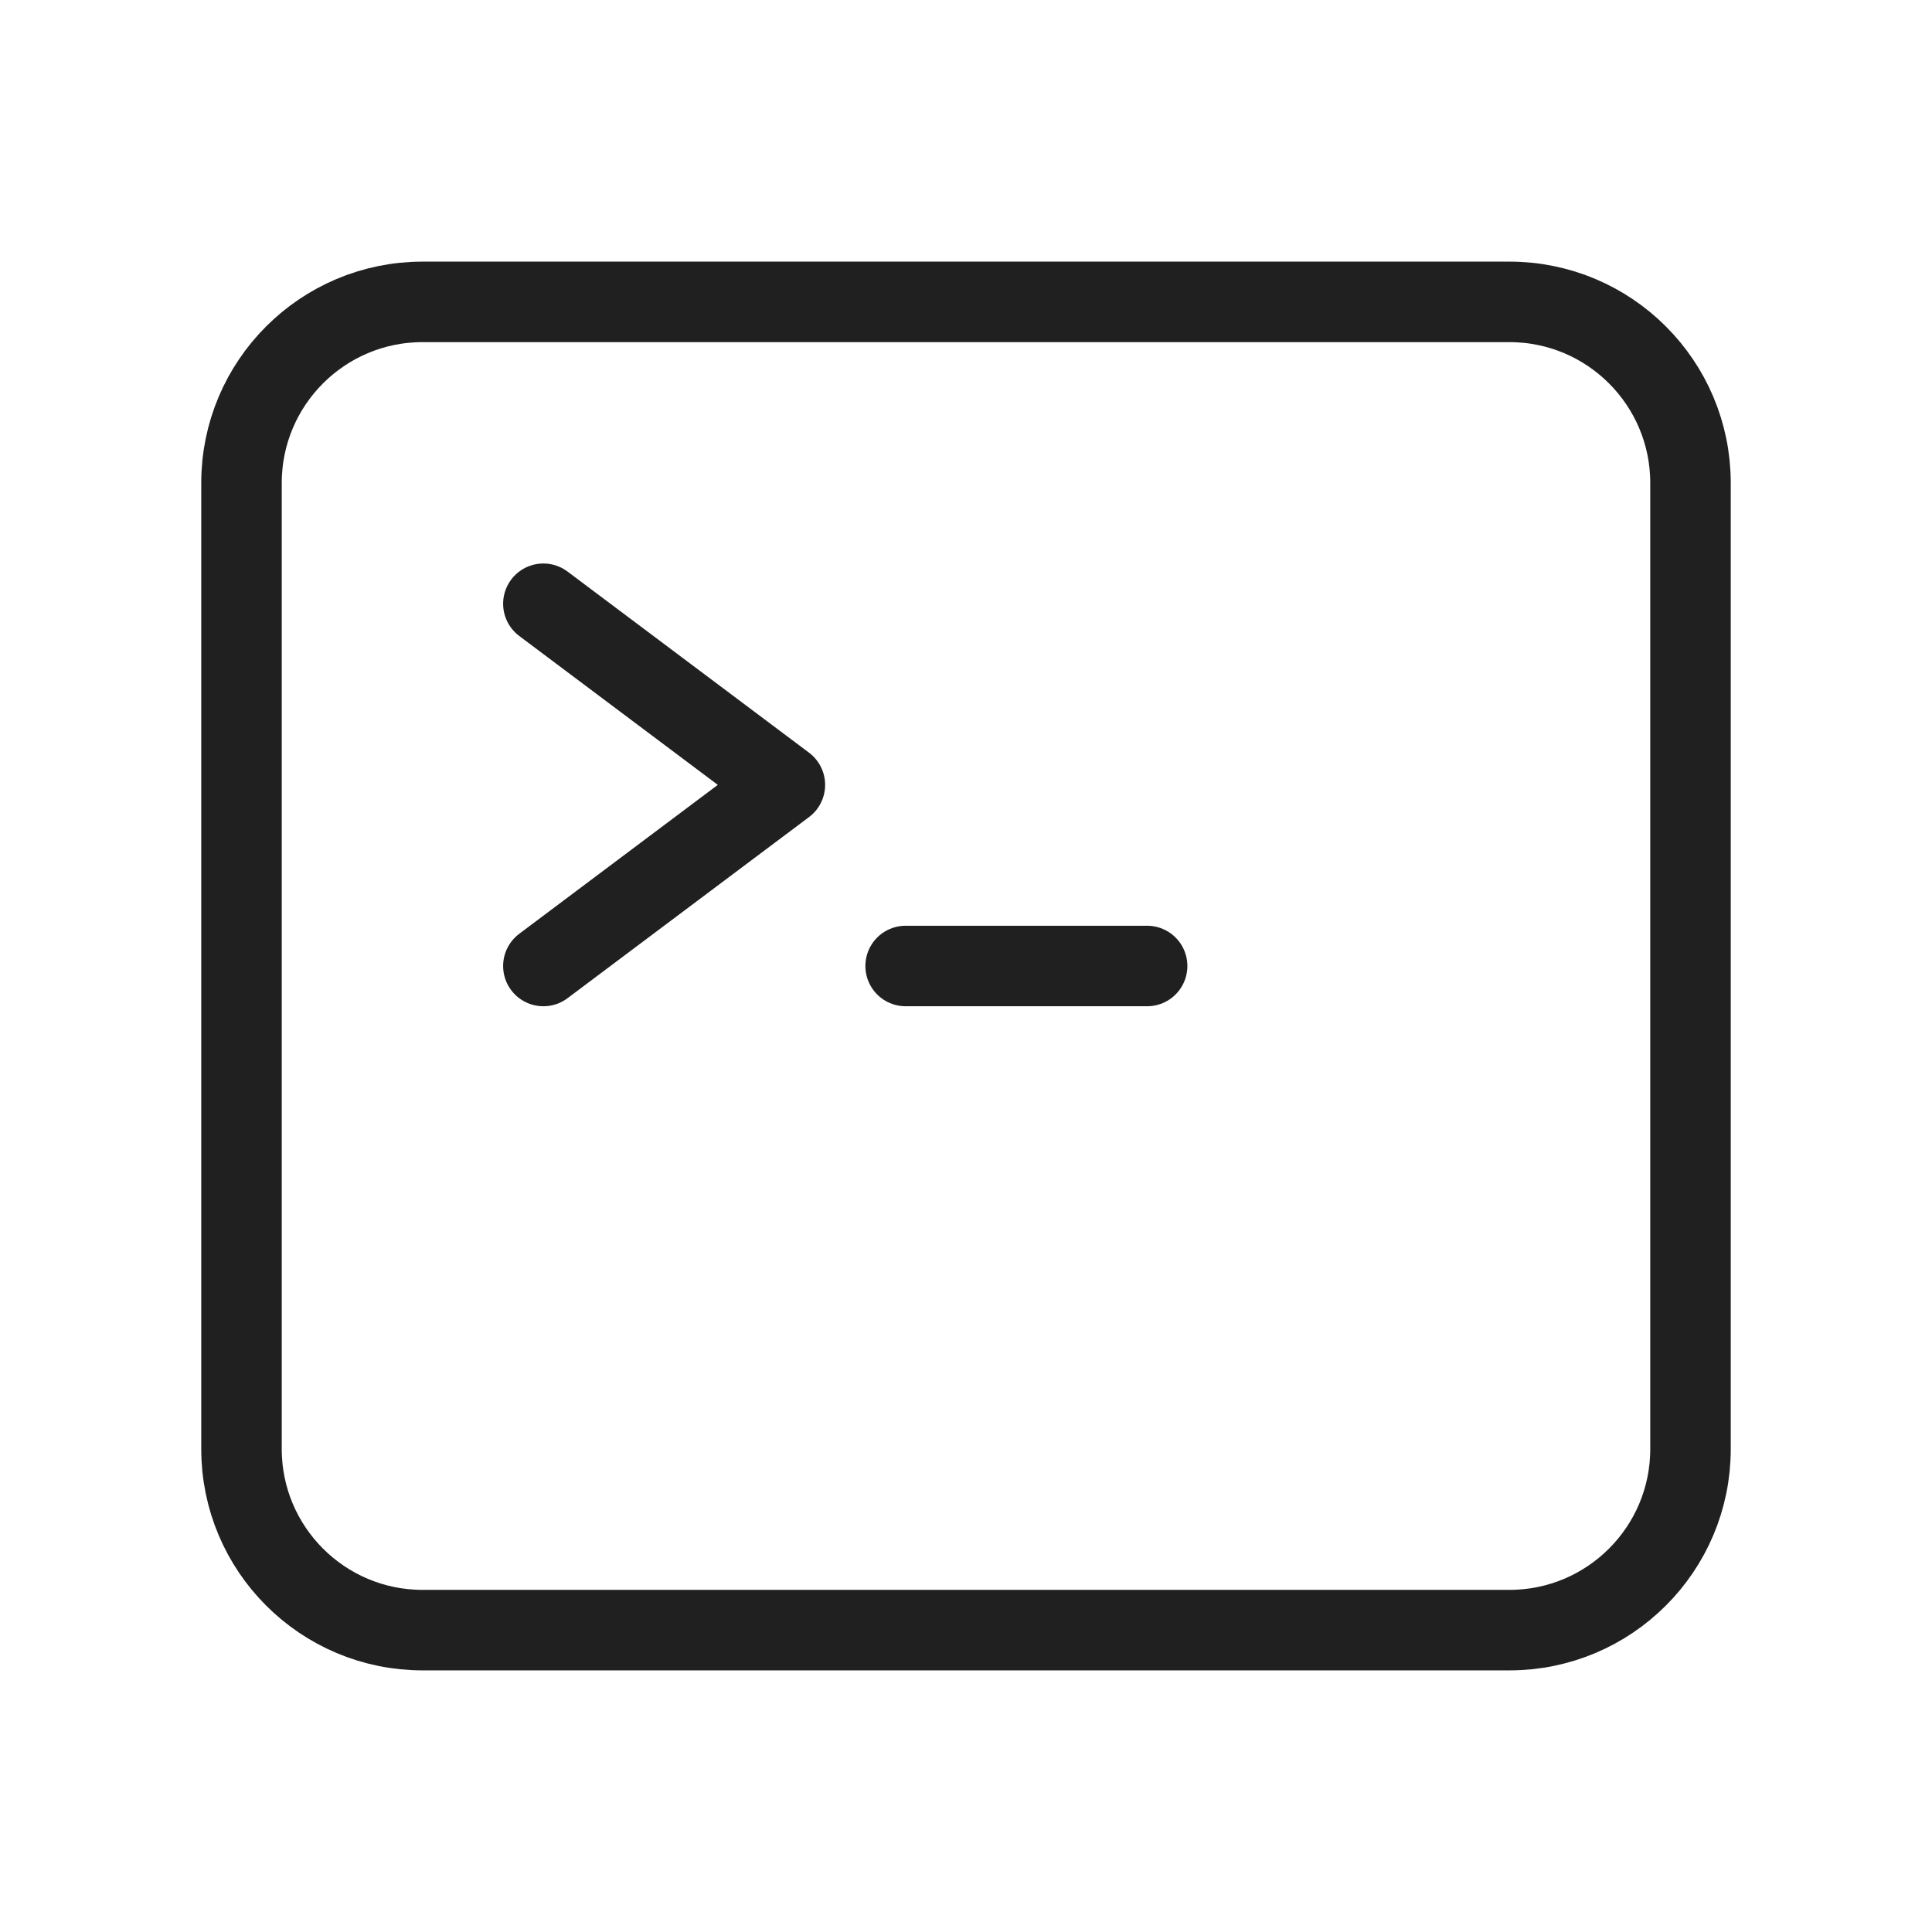
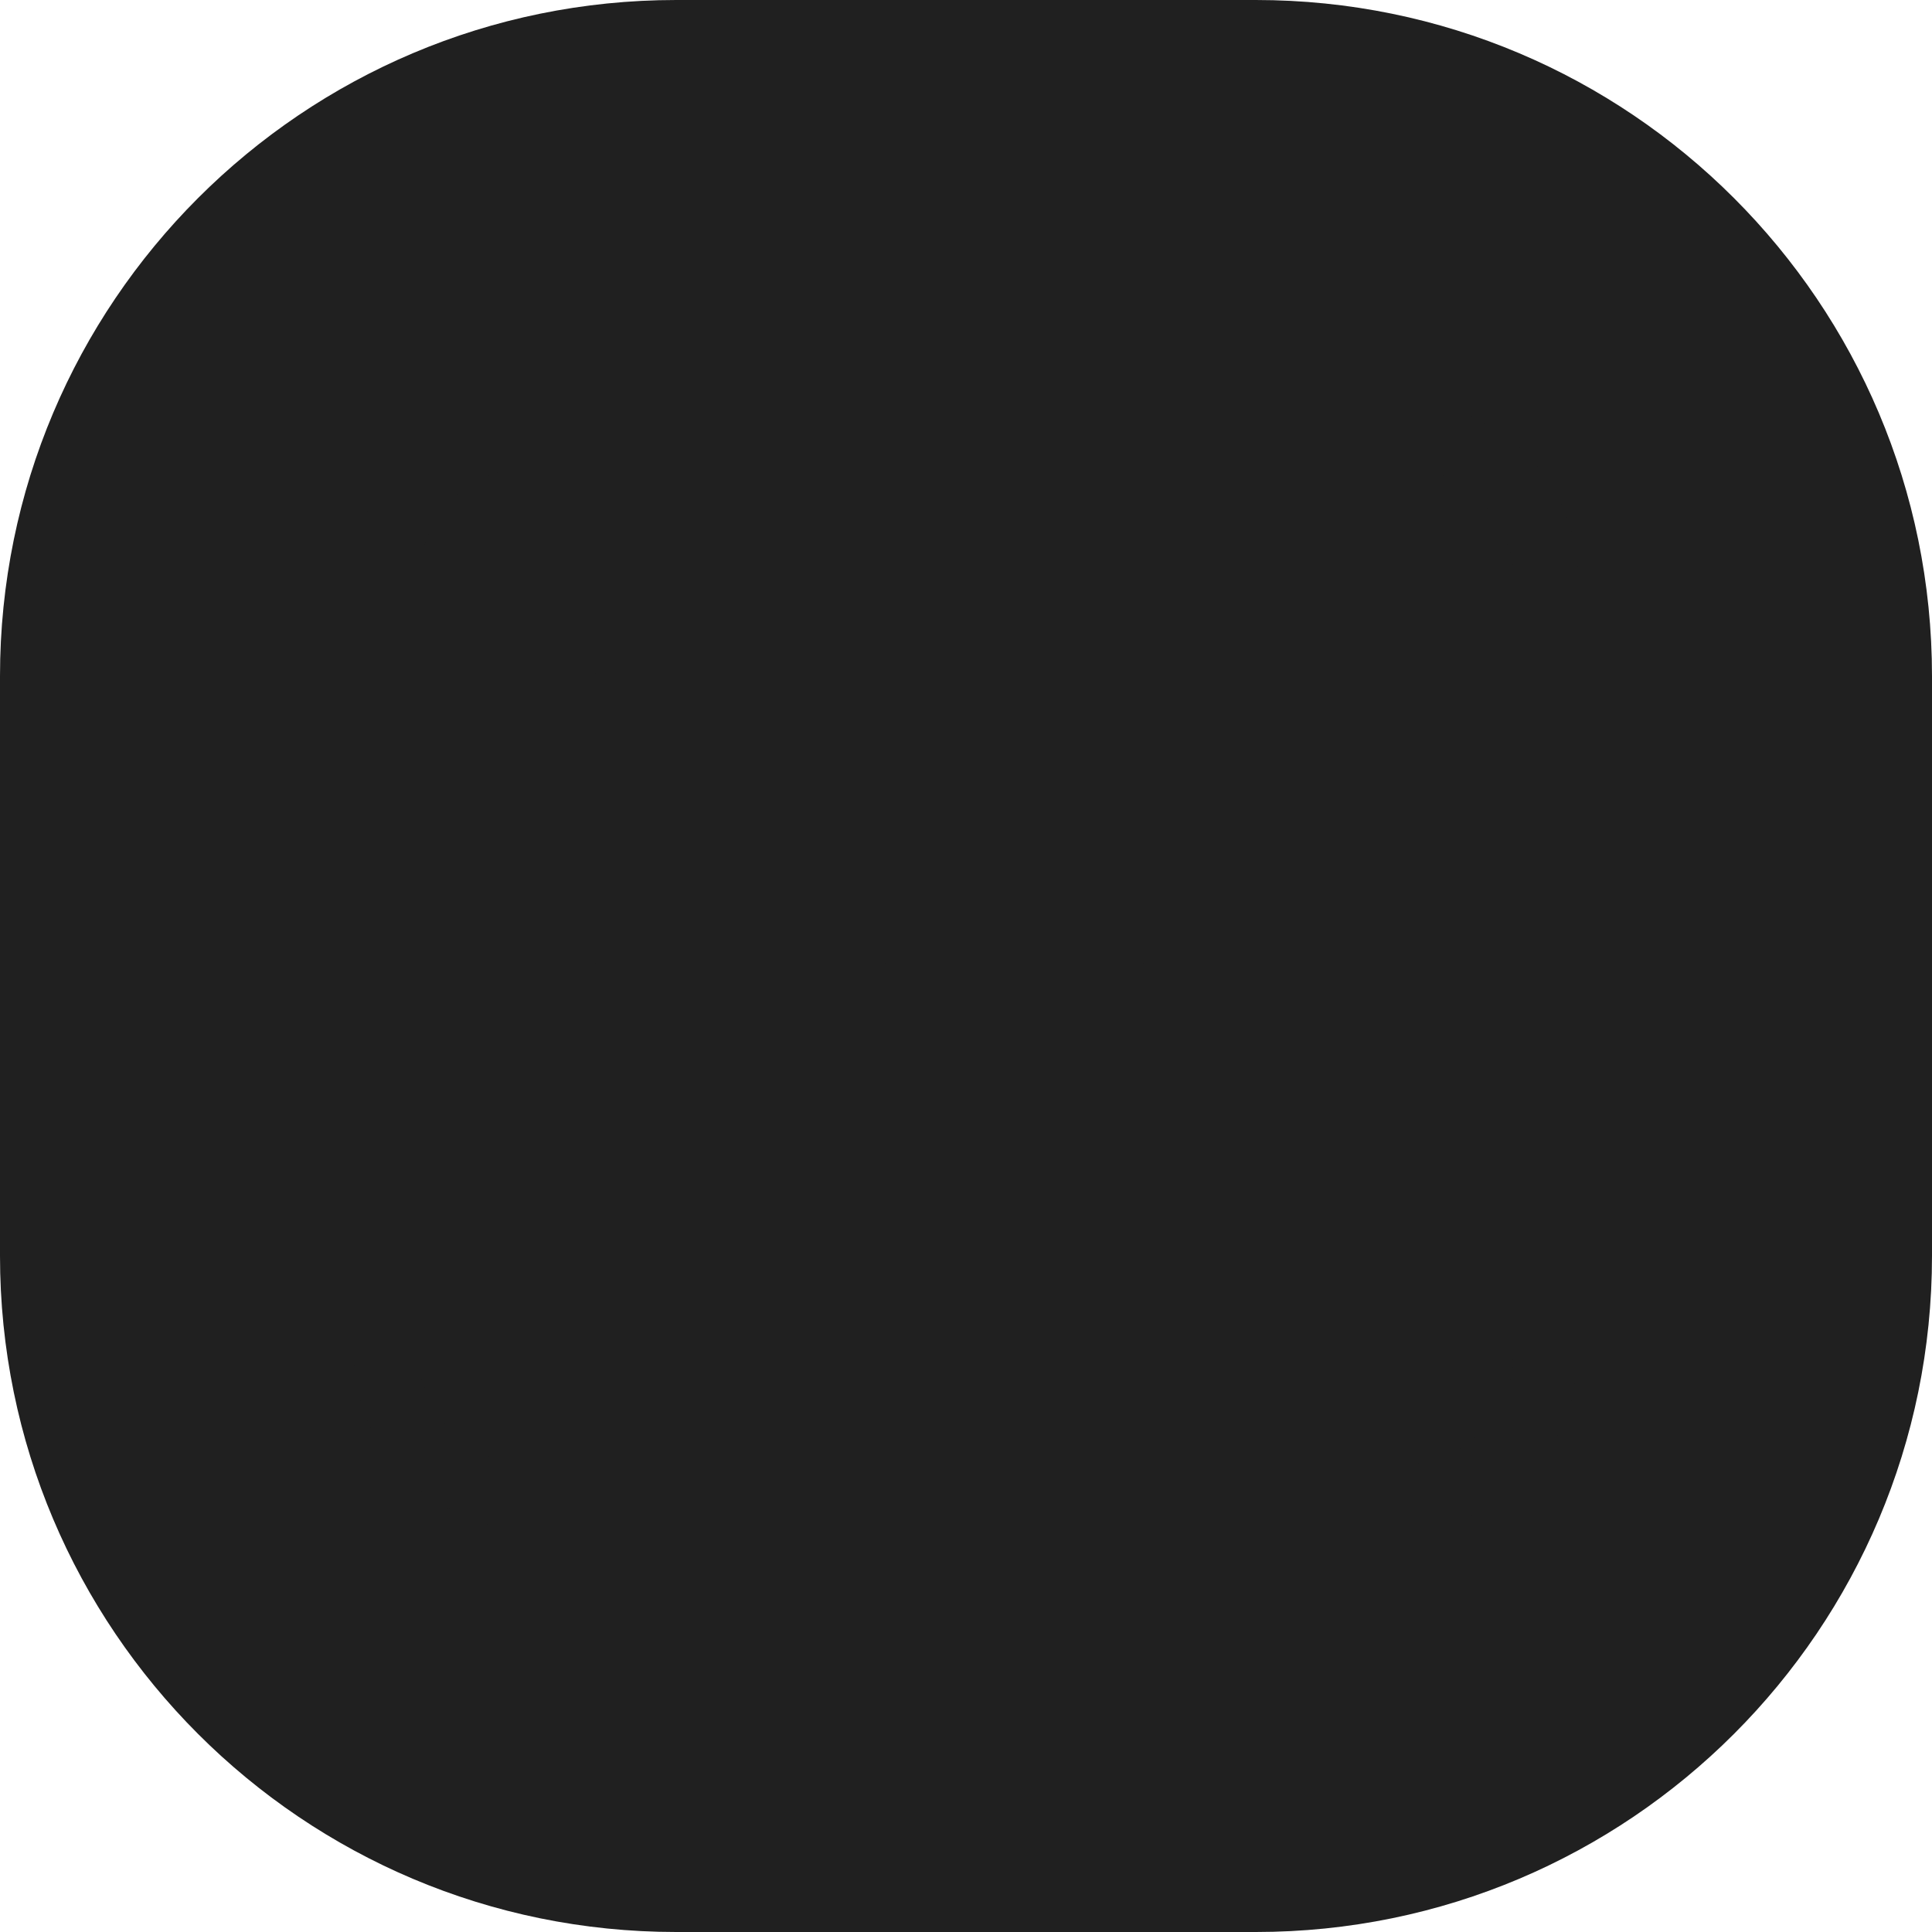
- <svg xmlns="http://www.w3.org/2000/svg" fill="none" viewBox="0 0 24 24" class="size-6">
-   <style>
-         path { stroke: #202020; }
+ <svg xmlns="http://www.w3.org/2000/svg" version="1.1" width="1000" height="1000">
+   <g clip-path="url(#SvgjsClipPath1624)">
+     <rect width="1000" height="1000" fill="#202020" />
+     <g transform="matrix(33.33333,0,0,33.33333,100,100)">
+       <svg version="1.1" width="24" height="24">
+         <svg fill="none" viewBox="0 0 24 24" class="size-6">
+           <style>
+         path { stroke: #202020; stroke-width="2"; }
        @media (prefers-color-scheme: dark) {
        path { stroke: #DCF763; }
-         stroke-width="2"

        }
    </style>
-   <path stroke-linecap="round" stroke-linejoin="round" d="m6.75 7.5 3 2.25-3 2.25m4.5 0h3m-9 8.25h13.5A2.25 2.25 0 0 0 21 18V6a2.25 2.25 0 0 0-2.25-2.25H5.25A2.25 2.25 0 0 0 3 6v12a2.25 2.25 0 0 0 2.25 2.25Z" />
+           <path stroke-linecap="round" stroke-linejoin="round" d="m6.75 7.5 3 2.25-3 2.25m4.5 0h3m-9 8.25h13.5A2.25 2.25 0 0 0 21 18V6a2.25 2.25 0 0 0-2.25-2.25H5.25A2.25 2.25 0 0 0 3 6v12a2.25 2.25 0 0 0 2.25 2.25Z" />
+         </svg>
+       </svg>
+     </g>
+   </g>
+   <defs>
+     <clipPath id="SvgjsClipPath1624">
+       <rect width="1000" height="1000" x="0" y="0" rx="350" ry="350" />
+     </clipPath>
+   </defs>
</svg>
